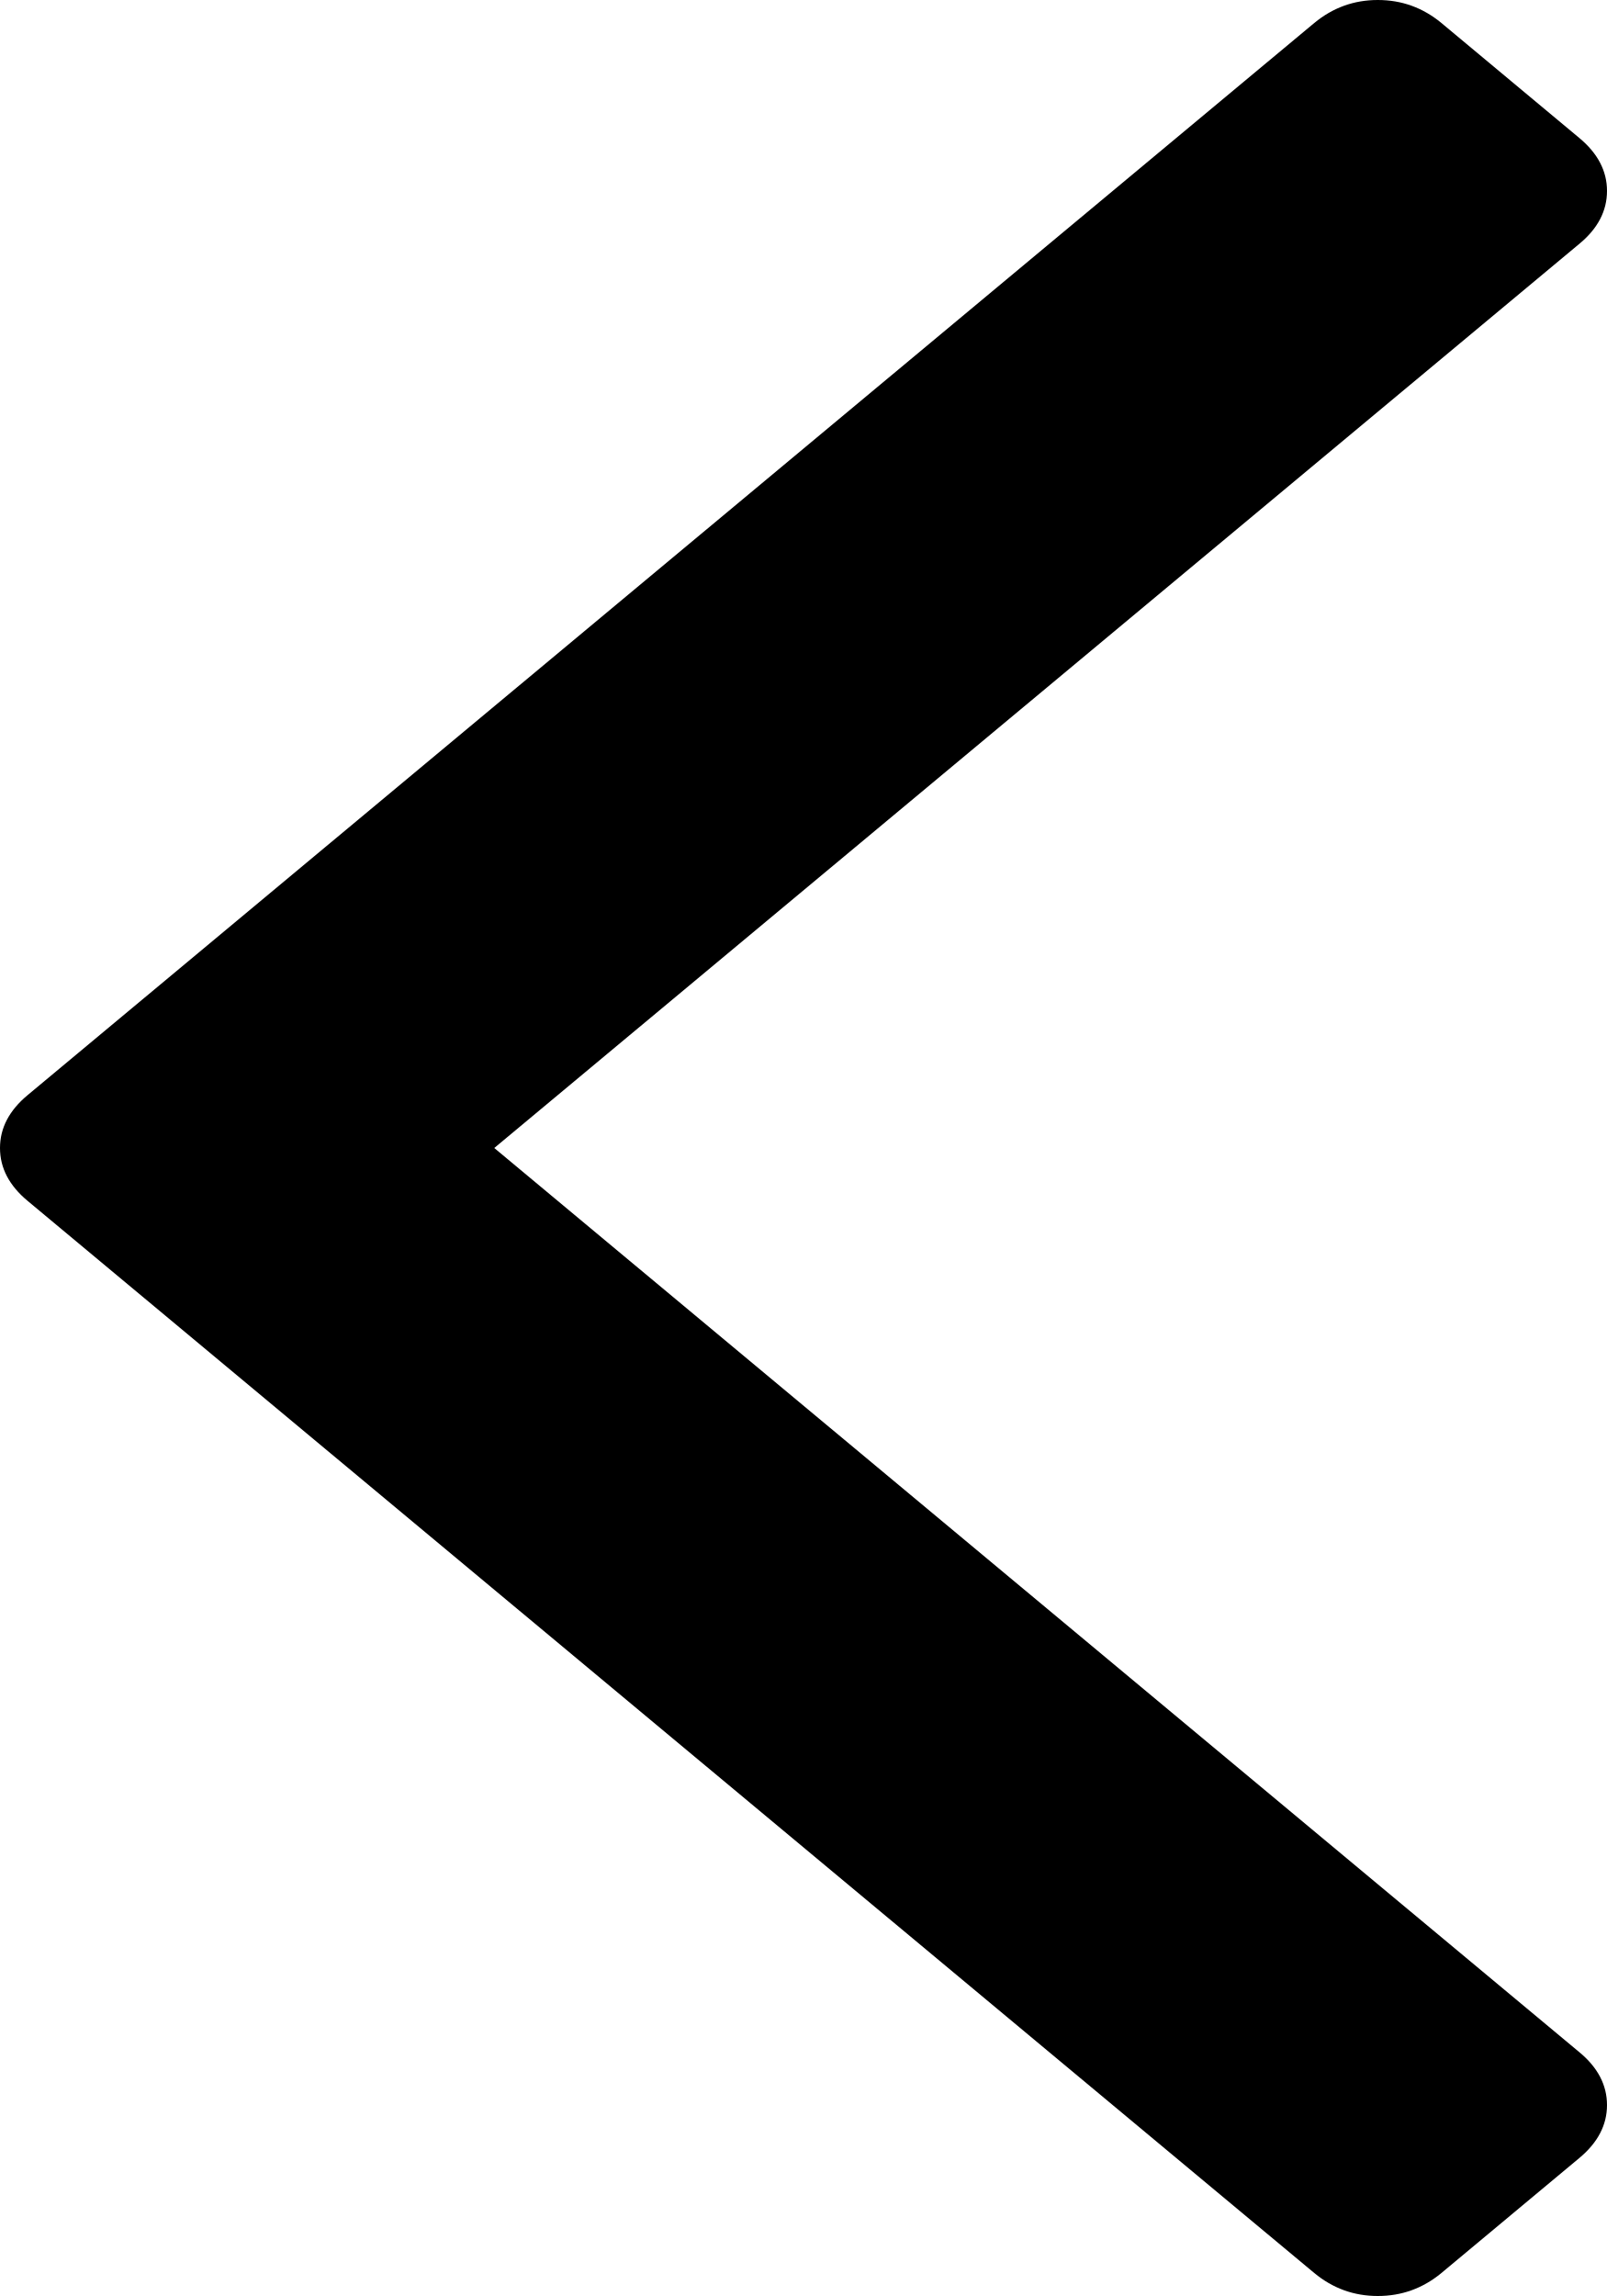
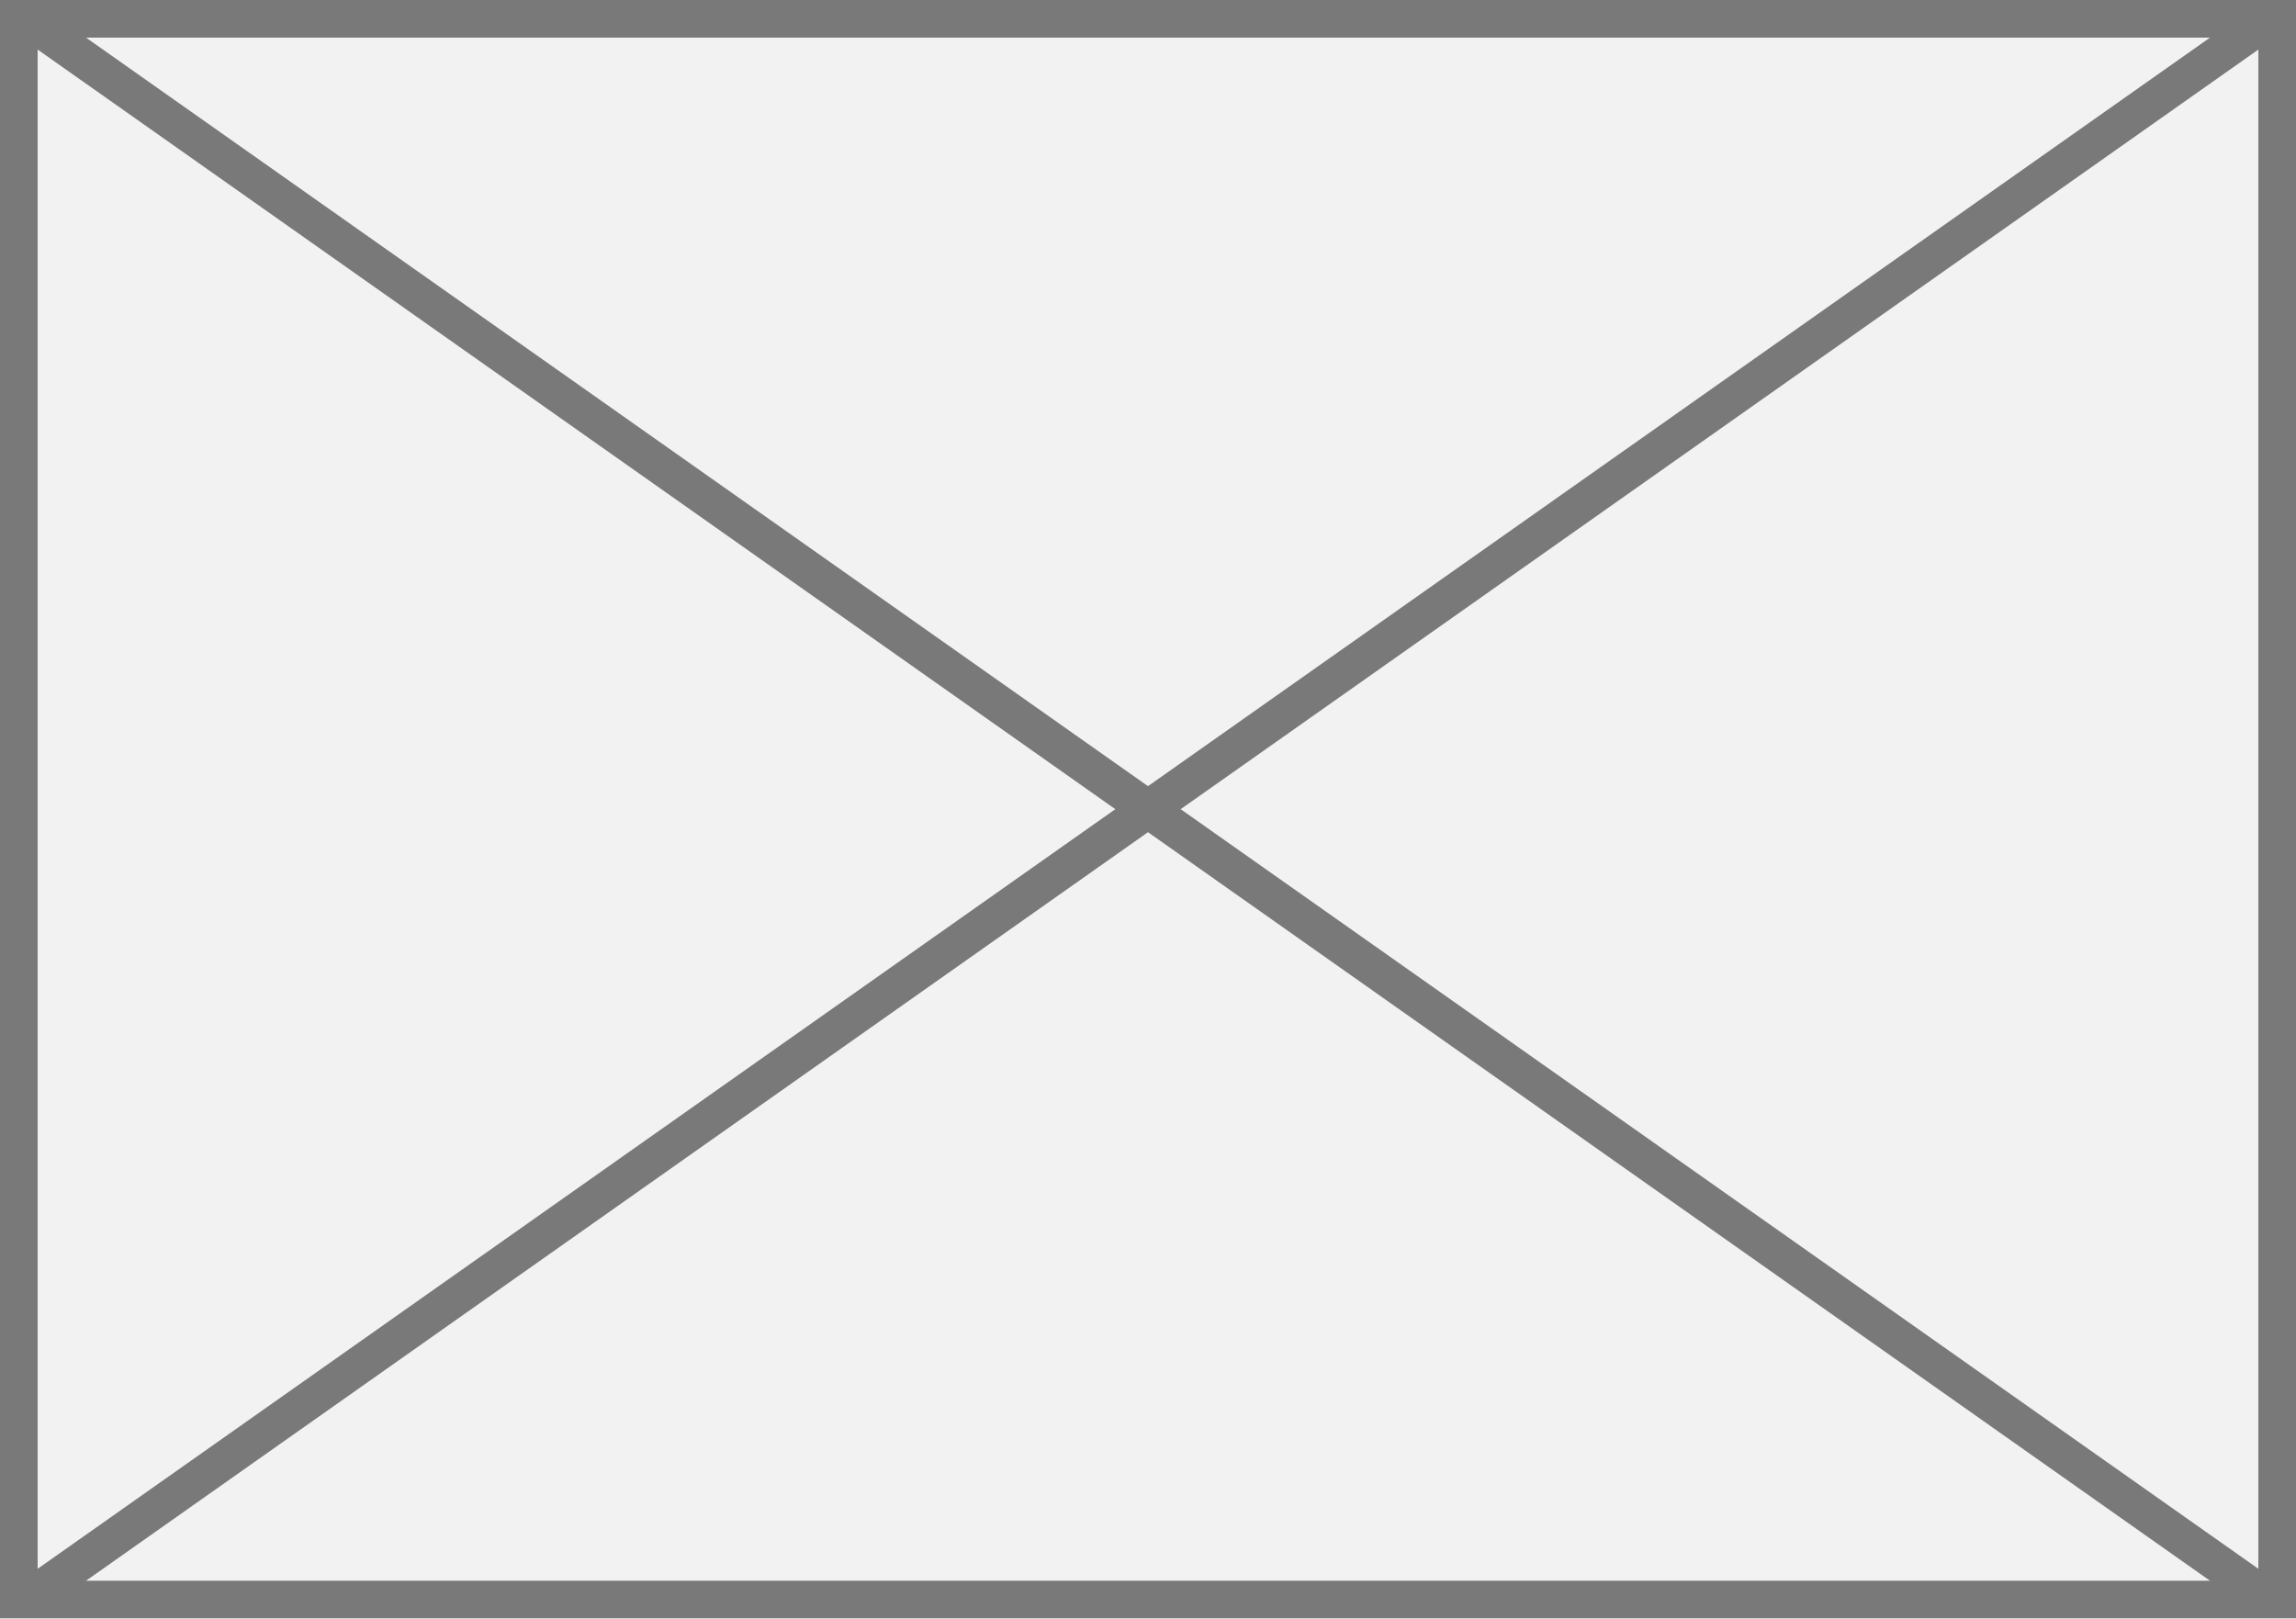
- <svg xmlns="http://www.w3.org/2000/svg" version="1.1" width="14px" height="20px">
-   <g transform="matrix(1 0 0 1 -1203 -229 )">
-     <path d="M 13.759 1.202  C 13.92 1.336  14 1.49  14 1.663  C 14 1.837  13.92 1.991  13.759 2.124  L 4.306 10  L 13.759 17.876  C 13.92 18.009  14 18.163  14 18.337  C 14 18.51  13.92 18.664  13.759 18.798  L 12.557 19.8  C 12.396 19.933  12.212 20  12.003 20  C 11.795 20  11.611 19.933  11.45 19.8  L 0.241 10.461  C 0.08 10.327  0 10.174  0 10  C 0 9.826  0.08 9.673  0.241 9.539  L 11.45 0.2  C 11.611 0.067  11.795 0  12.003 0  C 12.212 0  12.396 0.067  12.557 0.2  L 13.759 1.202  Z " fill-rule="nonzero" fill="#000000" stroke="none" transform="matrix(1 0 0 1 1203 229 )" />
+ <svg xmlns="http://www.w3.org/2000/svg" version="1.1" width="61px" height="43px">
+   <g transform="matrix(1 0 0 1 -98 -250 )">
+     <path d="M 98.5 250.5  L 158.5 250.5  L 158.5 292.5  L 98.5 292.5  L 98.5 250.5  Z " fill-rule="nonzero" fill="#f2f2f2" stroke="none" />
+     <path d="M 98.5 250.5  L 158.5 250.5  L 158.5 292.5  L 98.5 292.5  L 98.5 250.5  Z " stroke-width="1" stroke="#797979" fill="none" />
+     <path d="M 98.58 250.409  L 158.42 292.591  M 158.42 250.409  L 98.58 292.591  " stroke-width="1" stroke="#797979" fill="none" />
  </g>
</svg>
